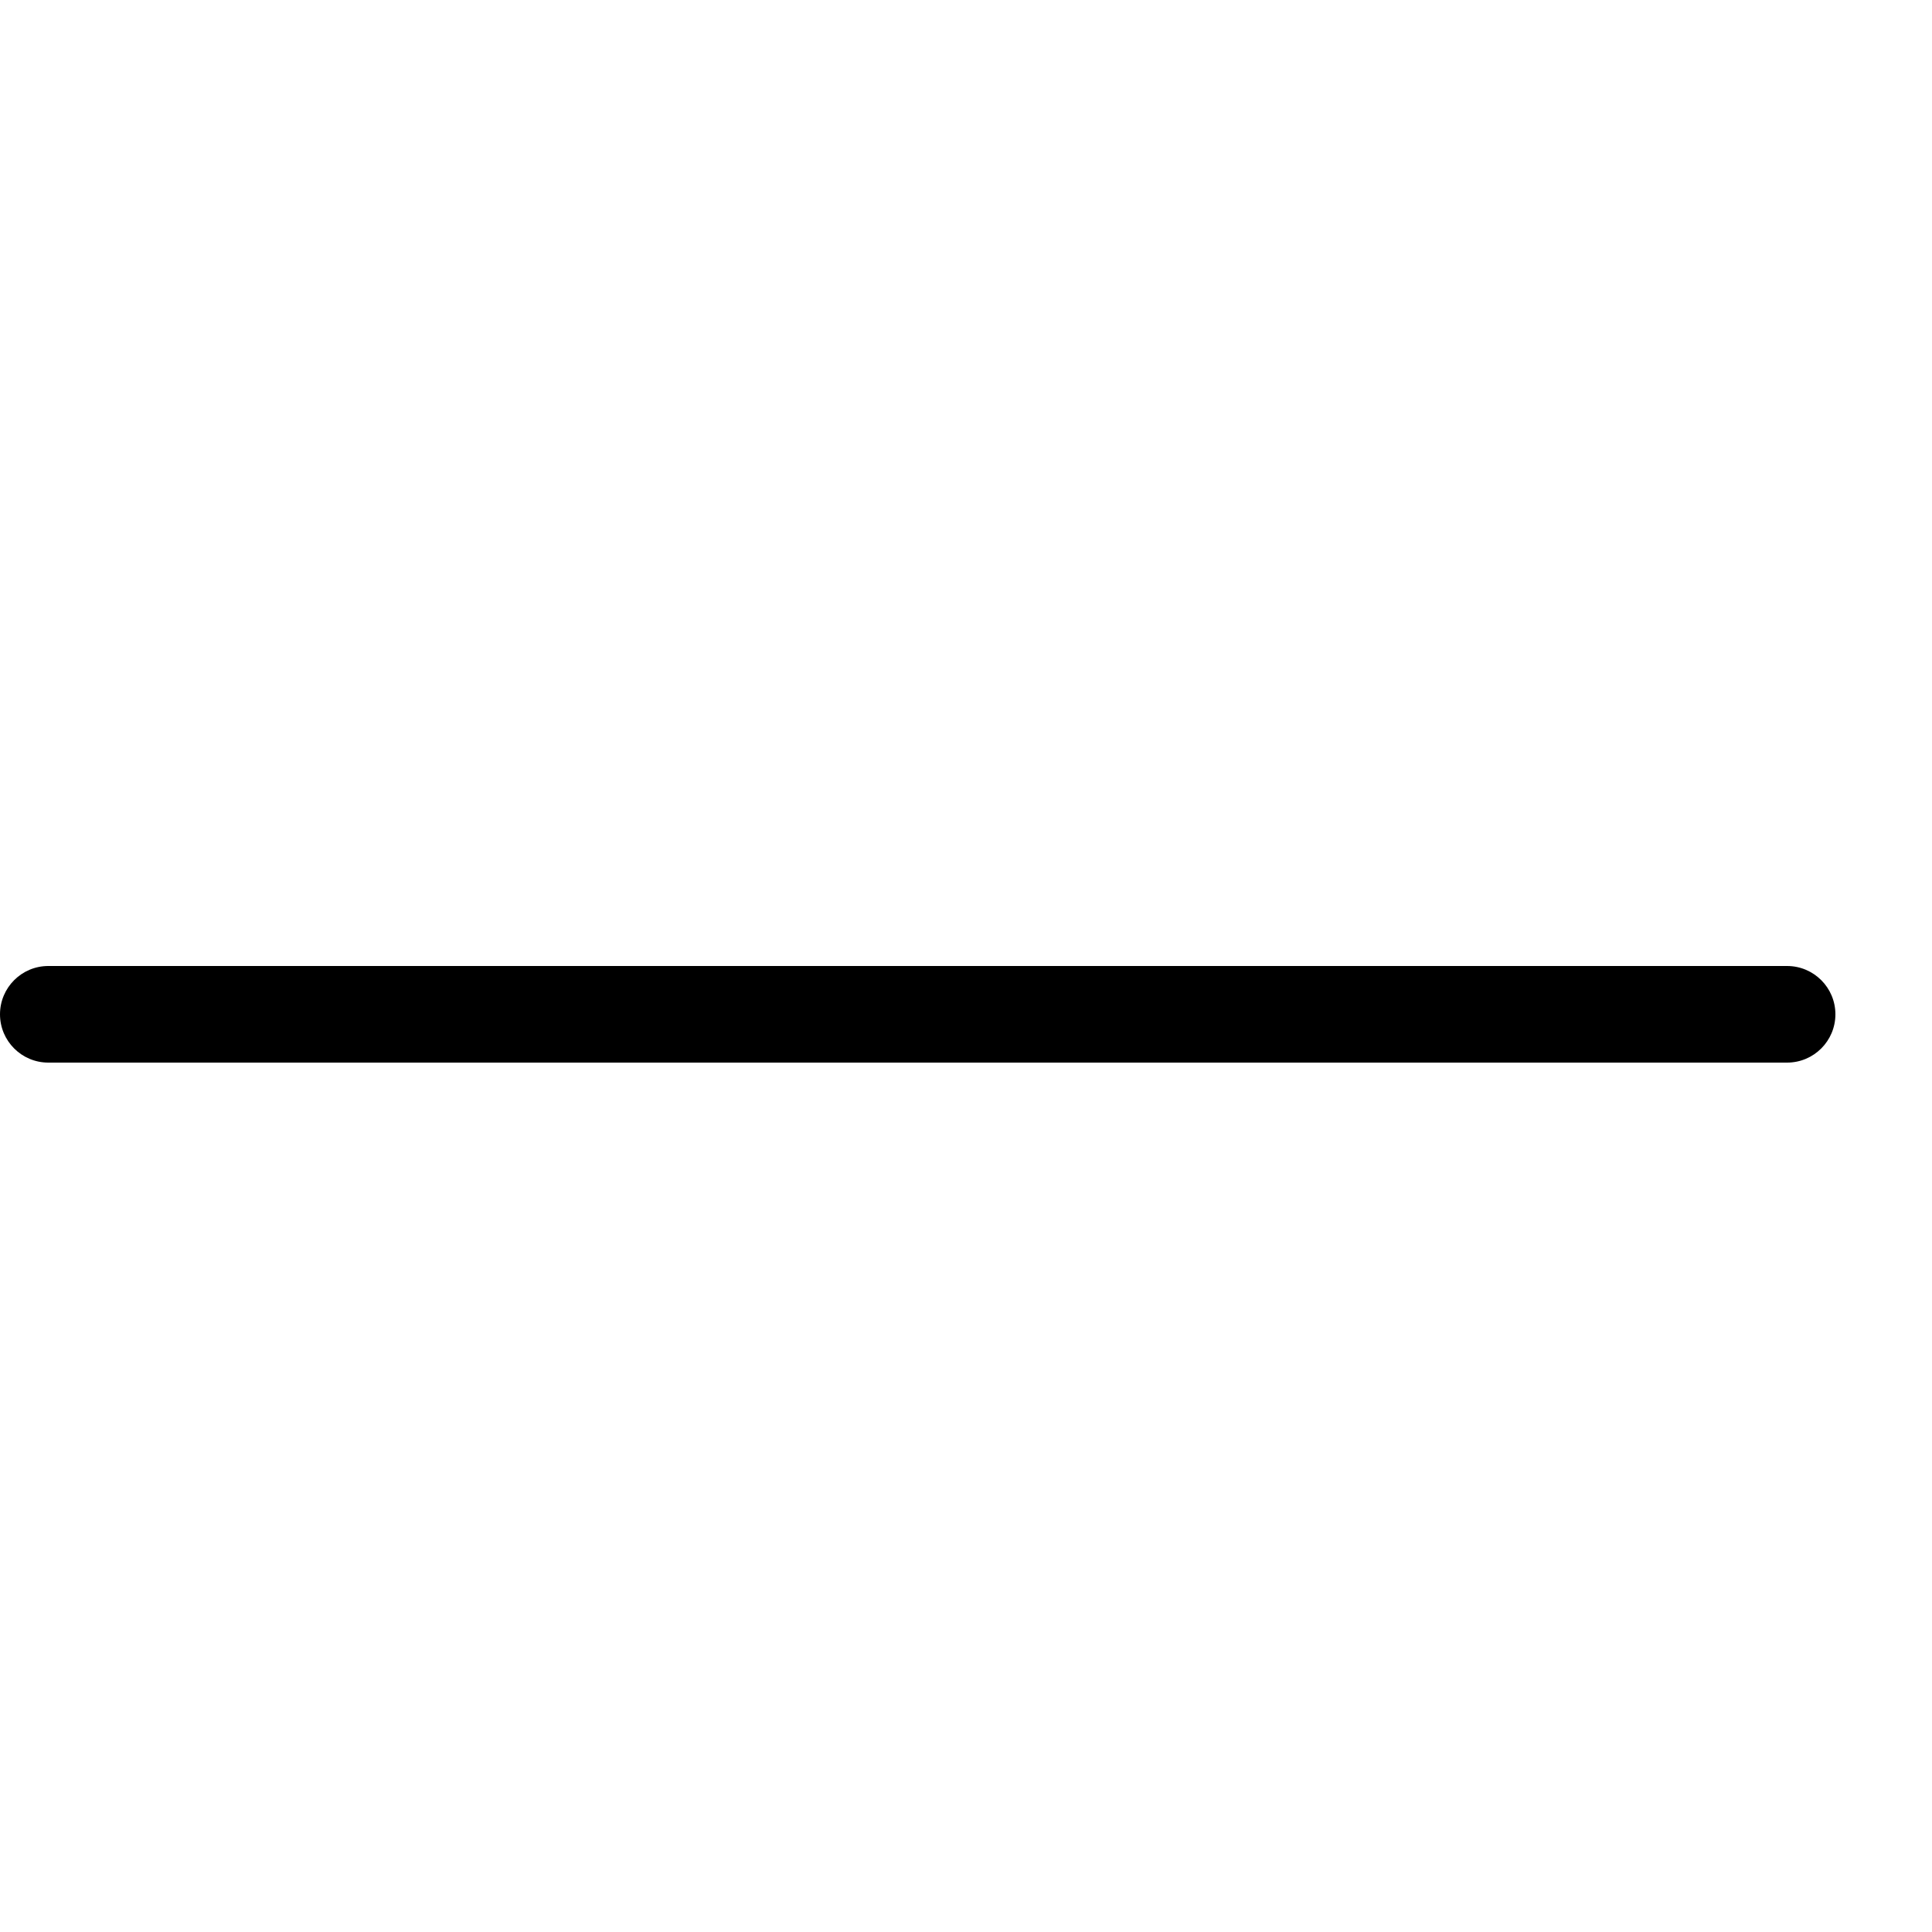
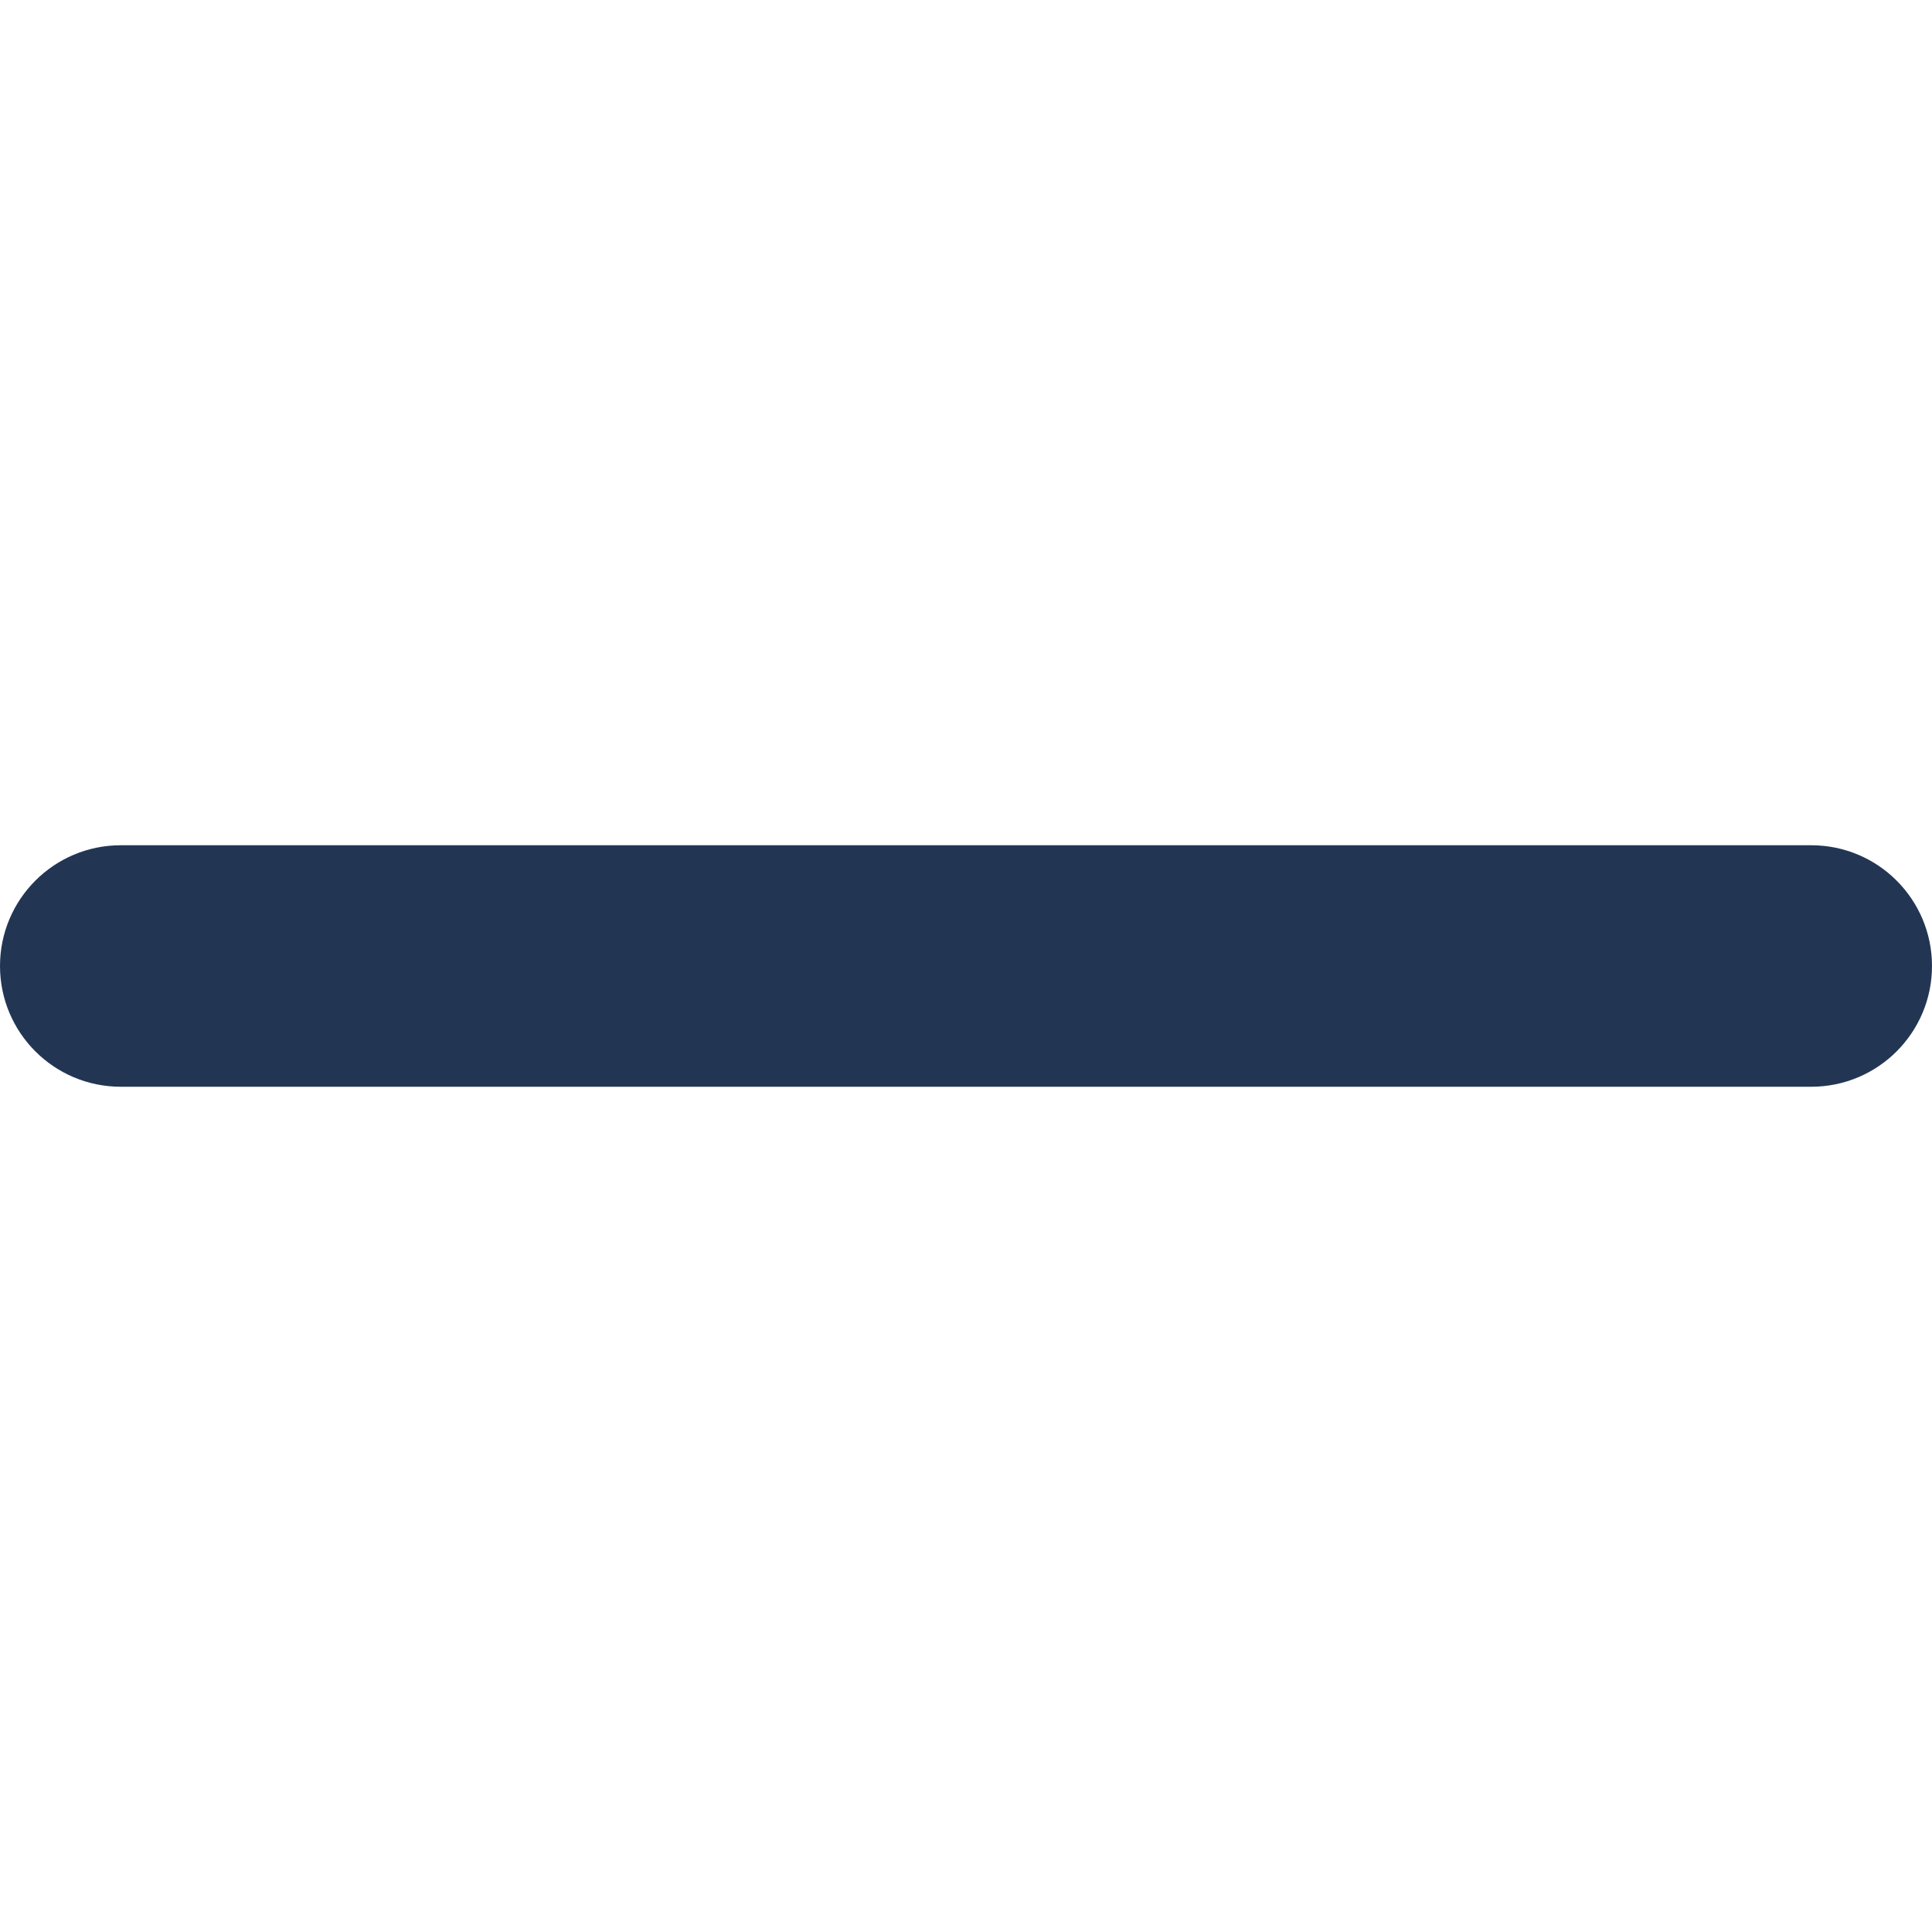
- <svg xmlns="http://www.w3.org/2000/svg" version="1.1" width="20" height="20" viewBox="0 0 20 20">
-   <path d="M18.5 11h-18c-0.276 0-0.5-0.224-0.5-0.5s0.224-0.5 0.5-0.5h18c0.276 0 0.5 0.224 0.5 0.5s-0.224 0.5-0.5 0.5z" fill="#000000" />
+ <svg xmlns="http://www.w3.org/2000/svg" width="16" height="16" viewBox="0 0 16 16">
+   <g id="Icône" transform="translate(0 -0.002)">
+     <rect id="Support_à_icône" data-name="Support à icône" width="16" height="16" transform="translate(0 0.002)" fill="none" />
+     <path id="icone-moins" d="M14,1H0A1,1,0,0,1-1,0,1,1,0,0,1,0-1H14a1,1,0,0,1,1,1A1,1,0,0,1,14,1Z" transform="translate(1 8.002)" fill="#223654" />
+   </g>
</svg>
